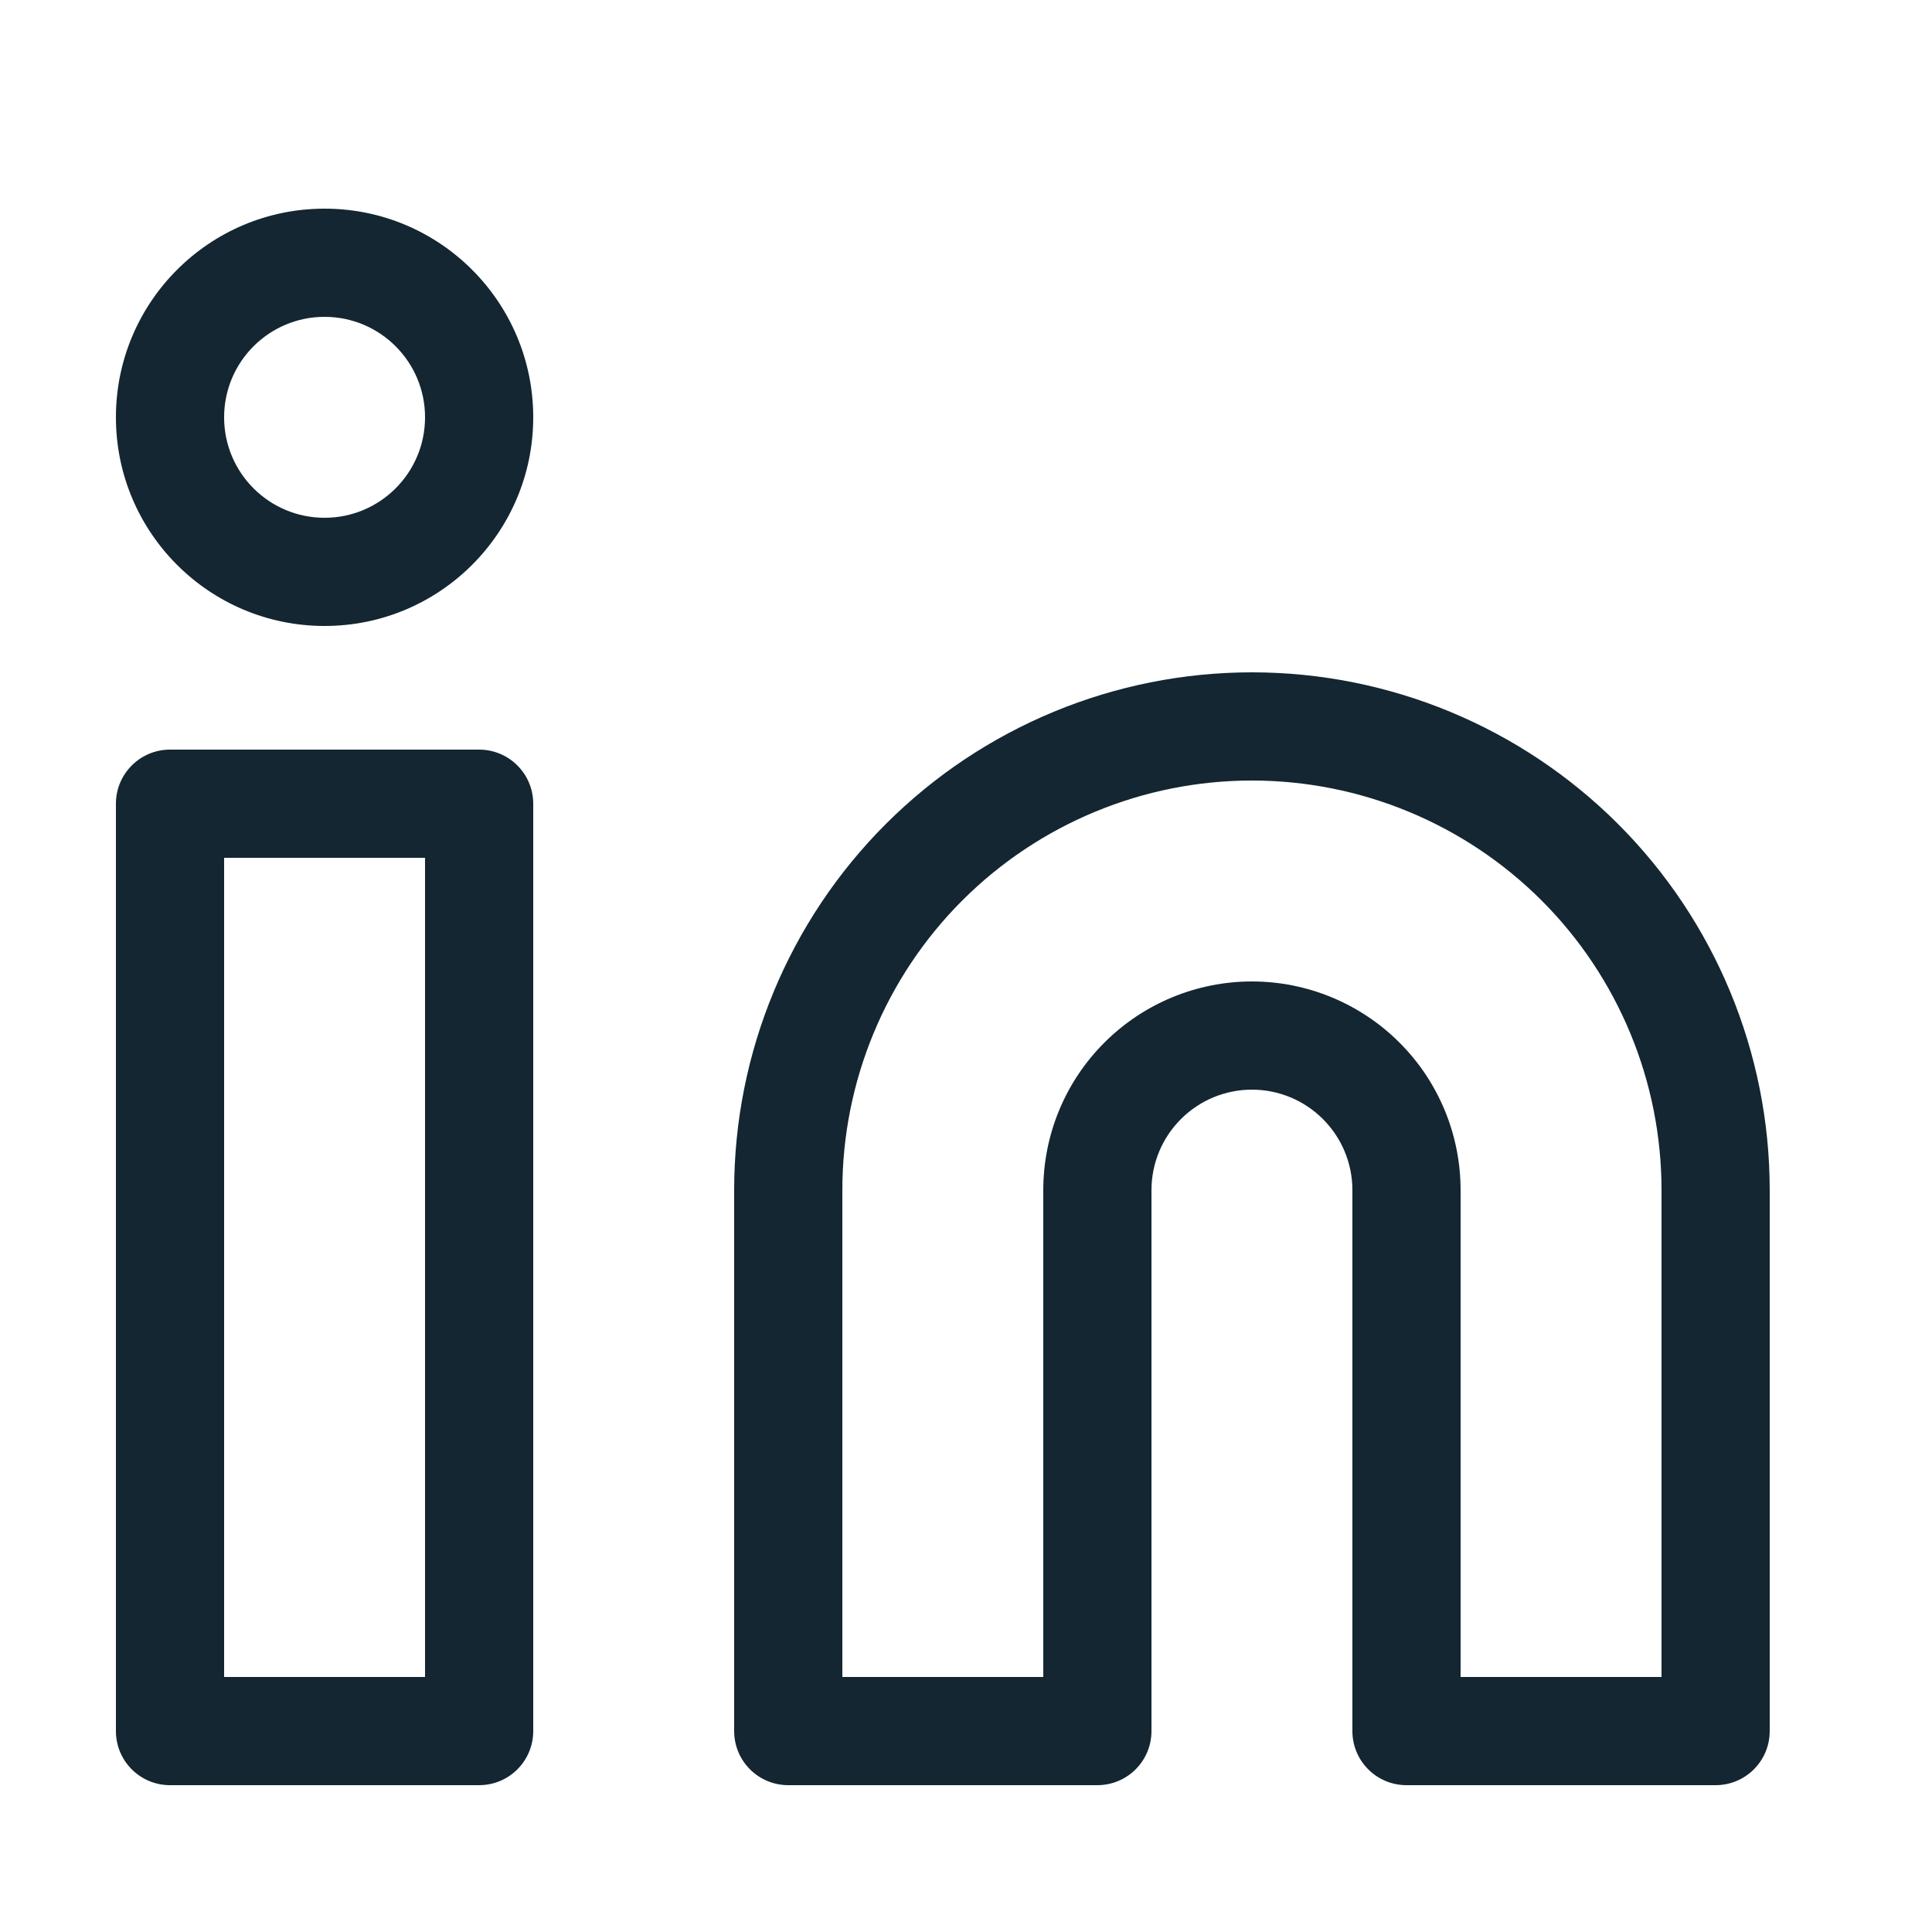
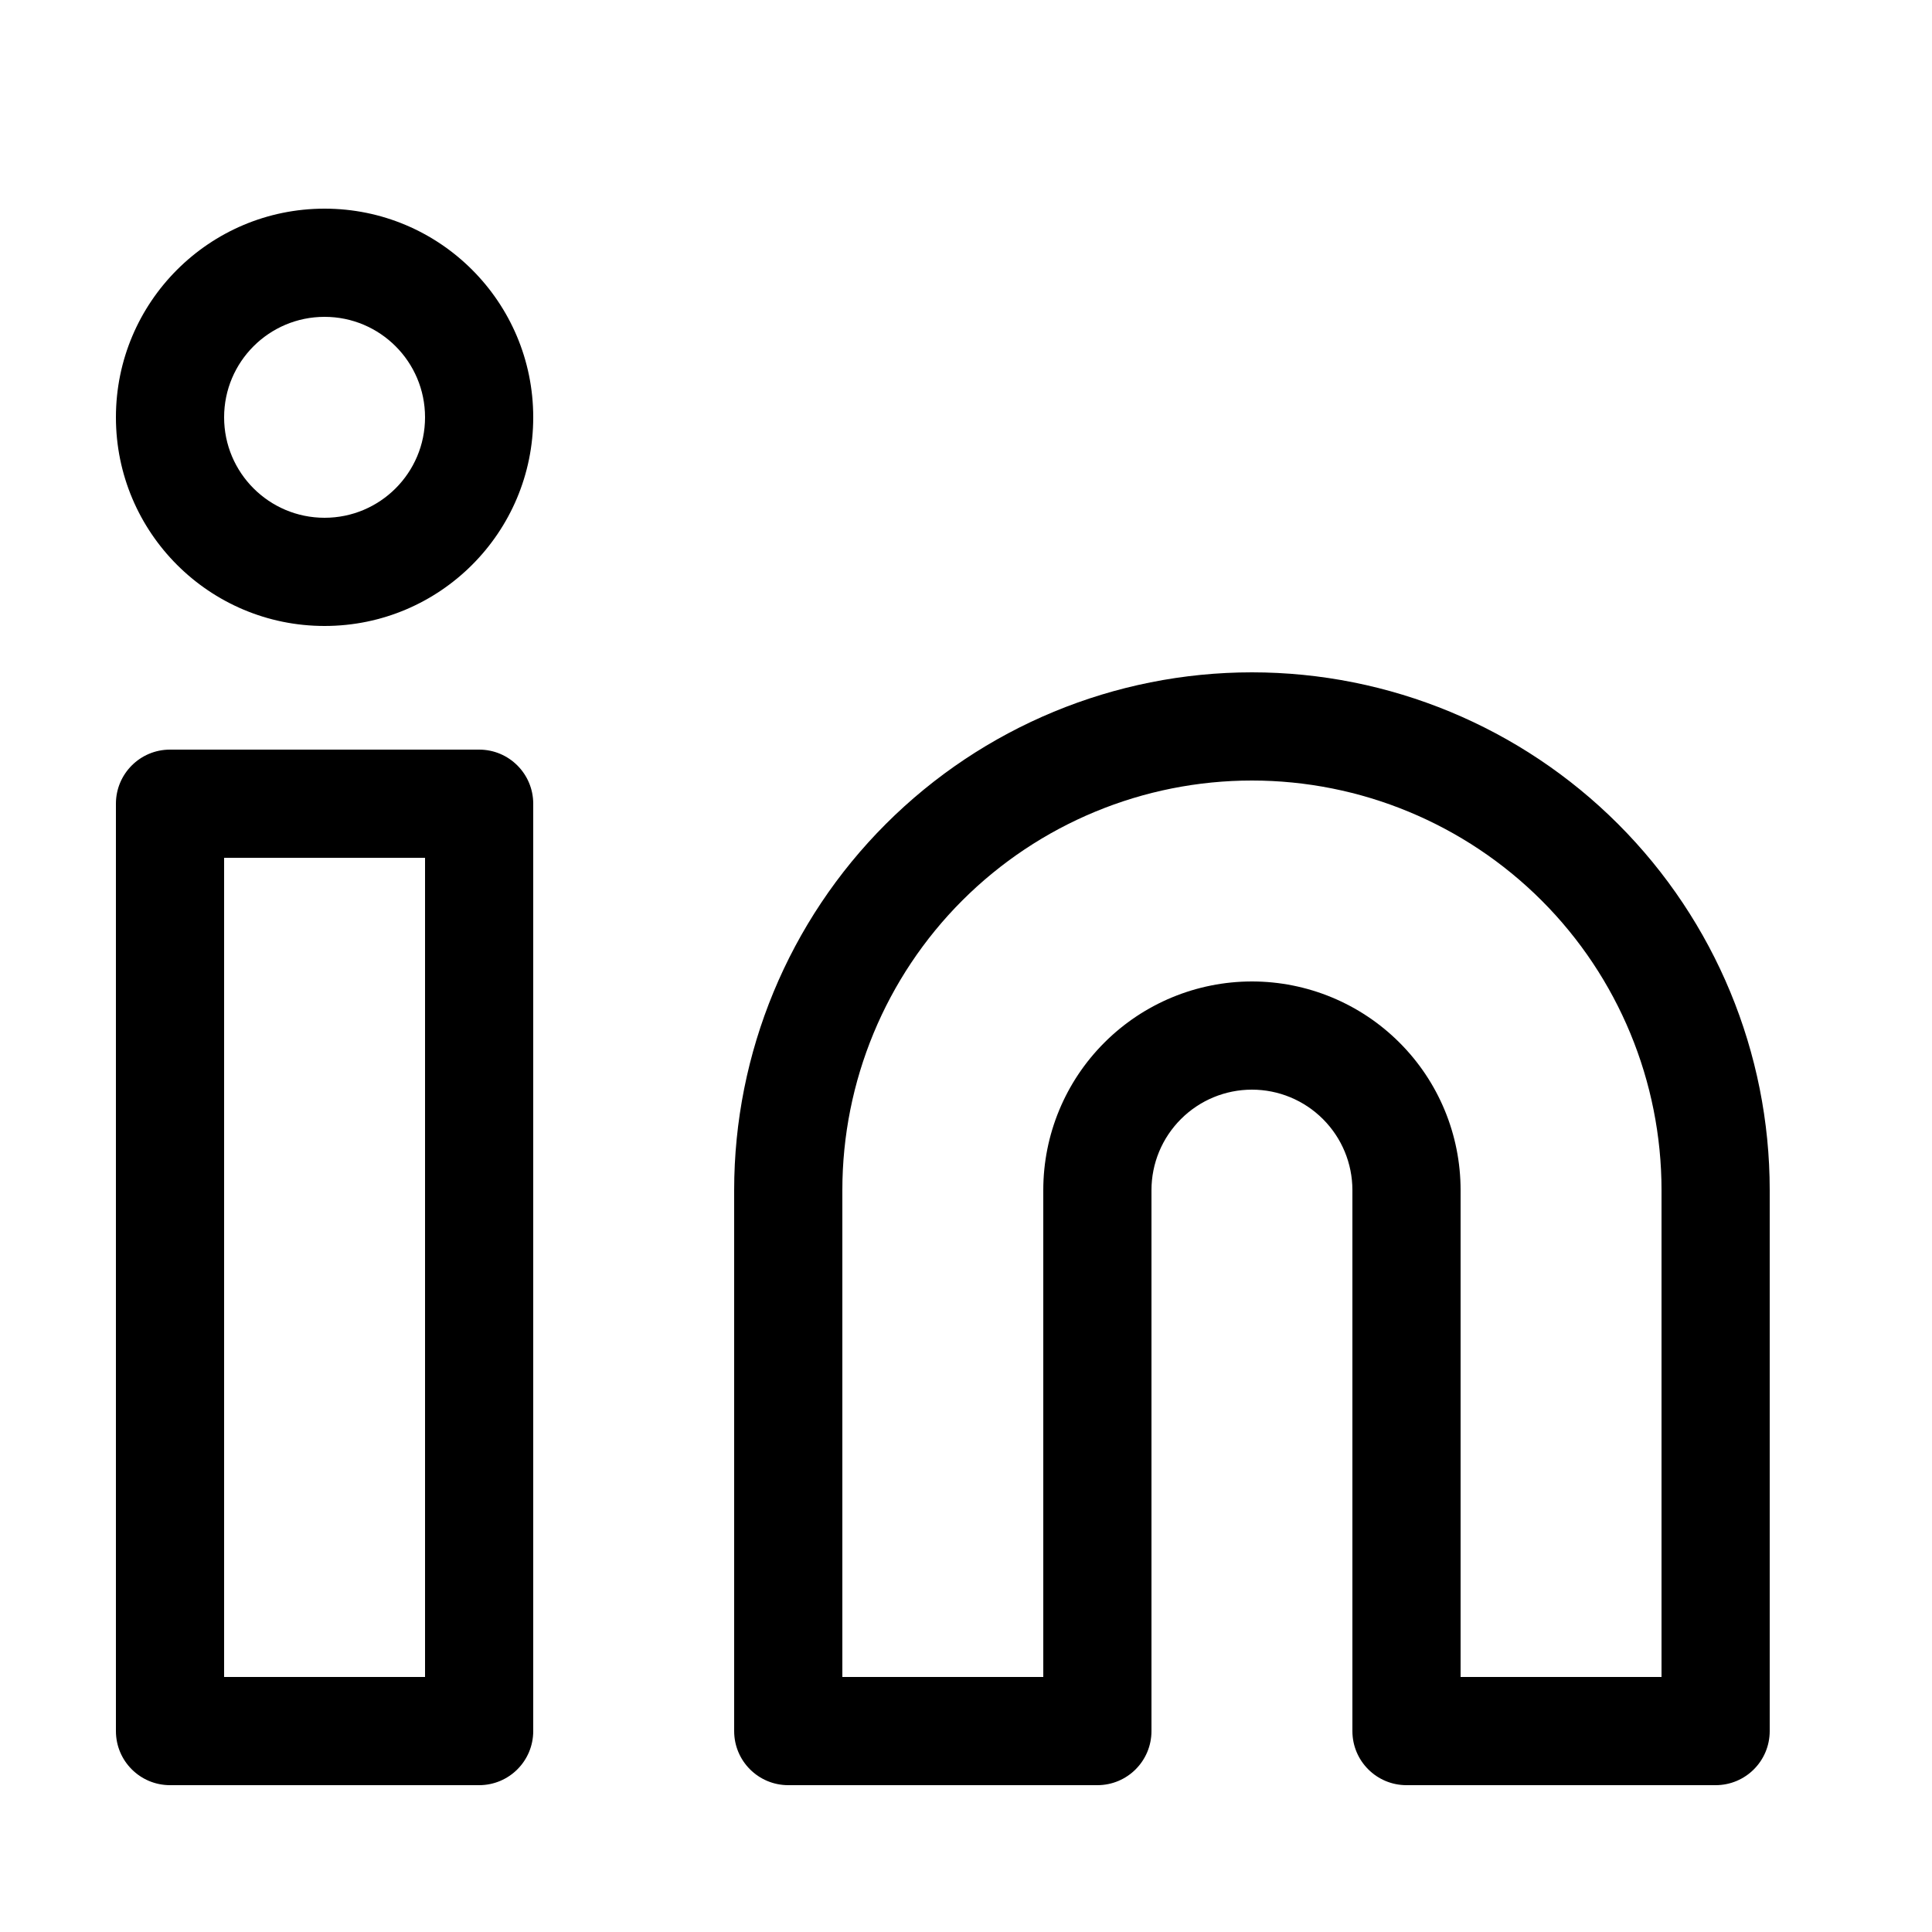
- <svg xmlns="http://www.w3.org/2000/svg" width="25" height="25" viewBox="0 0 25 25" fill="none">
-   <path fill-rule="evenodd" clip-rule="evenodd" d="M2.9 5.4C2.9 4.682 3.482 4.1 4.2 4.1C4.918 4.1 5.5 4.682 5.5 5.4C5.5 6.118 4.918 6.7 4.2 6.7C3.482 6.7 2.9 6.118 2.9 5.4ZM4.2 2.7C2.709 2.7 1.5 3.909 1.5 5.4C1.5 6.891 2.709 8.1 4.2 8.1C5.691 8.1 6.9 6.891 6.9 5.4C6.9 3.909 5.691 2.7 4.2 2.7ZM16.2 10.1C14.794 10.1 13.446 10.659 12.452 11.652C11.458 12.646 10.9 13.995 10.9 15.4V21.7H13.5V15.4C13.5 14.684 13.784 13.997 14.291 13.491C14.797 12.985 15.484 12.7 16.2 12.7C16.916 12.7 17.603 12.985 18.109 13.491C18.616 13.997 18.9 14.684 18.9 15.4V21.7H21.5V15.4C21.5 13.995 20.942 12.646 19.948 11.652C18.954 10.659 17.606 10.1 16.2 10.1ZM16.2 8.7C14.423 8.7 12.719 9.406 11.462 10.663C10.206 11.919 9.5 13.623 9.5 15.4V22.4C9.5 22.787 9.813 23.1 10.2 23.1H14.2C14.587 23.1 14.9 22.787 14.9 22.4V15.4C14.9 15.055 15.037 14.725 15.281 14.481C15.525 14.237 15.855 14.1 16.2 14.1C16.545 14.1 16.875 14.237 17.119 14.481C17.363 14.725 17.5 15.055 17.5 15.4V22.4C17.5 22.787 17.813 23.1 18.2 23.1H22.2C22.587 23.1 22.9 22.787 22.9 22.4V15.4C22.9 13.623 22.194 11.919 20.938 10.663C19.681 9.406 17.977 8.7 16.2 8.7ZM1.5 10.4C1.5 10.014 1.813 9.7 2.2 9.7H6.2C6.587 9.7 6.9 10.014 6.9 10.4V22.4C6.9 22.787 6.587 23.1 6.2 23.1H2.2C1.813 23.1 1.5 22.787 1.5 22.4V10.4ZM2.9 11.1V21.7H5.5V11.1H2.9Z" fill="#132631" />
+ <svg xmlns="http://www.w3.org/2000/svg" width="25" height="25" viewBox="0 0 25 25" fill="">
+   <path fill-rule="evenodd" clip-rule="evenodd" d="M2.9 5.4C2.9 4.682 3.482 4.1 4.2 4.1C4.918 4.1 5.5 4.682 5.5 5.4C5.5 6.118 4.918 6.7 4.2 6.7C3.482 6.7 2.9 6.118 2.9 5.4ZM4.2 2.7C2.709 2.7 1.5 3.909 1.5 5.4C1.5 6.891 2.709 8.1 4.2 8.1C5.691 8.1 6.9 6.891 6.9 5.4C6.9 3.909 5.691 2.7 4.2 2.7ZM16.2 10.1C14.794 10.1 13.446 10.659 12.452 11.652C11.458 12.646 10.9 13.995 10.9 15.4V21.7H13.5V15.4C13.5 14.684 13.784 13.997 14.291 13.491C14.797 12.985 15.484 12.7 16.2 12.7C16.916 12.7 17.603 12.985 18.109 13.491C18.616 13.997 18.9 14.684 18.9 15.4V21.7H21.5V15.4C21.5 13.995 20.942 12.646 19.948 11.652C18.954 10.659 17.606 10.1 16.2 10.1ZM16.2 8.7C14.423 8.7 12.719 9.406 11.462 10.663C10.206 11.919 9.5 13.623 9.5 15.4V22.4C9.5 22.787 9.813 23.1 10.2 23.1H14.2C14.587 23.1 14.9 22.787 14.9 22.4V15.4C14.9 15.055 15.037 14.725 15.281 14.481C15.525 14.237 15.855 14.1 16.2 14.1C16.545 14.1 16.875 14.237 17.119 14.481C17.363 14.725 17.5 15.055 17.5 15.4V22.4C17.5 22.787 17.813 23.1 18.2 23.1H22.2C22.587 23.1 22.9 22.787 22.9 22.4V15.4C22.9 13.623 22.194 11.919 20.938 10.663C19.681 9.406 17.977 8.7 16.2 8.7ZM1.5 10.4C1.5 10.014 1.813 9.7 2.2 9.7H6.2C6.587 9.7 6.9 10.014 6.9 10.4V22.4C6.9 22.787 6.587 23.1 6.2 23.1H2.2C1.813 23.1 1.5 22.787 1.5 22.4V10.4ZM2.9 11.1V21.7H5.5V11.1H2.9Z" fill="" />
</svg>
